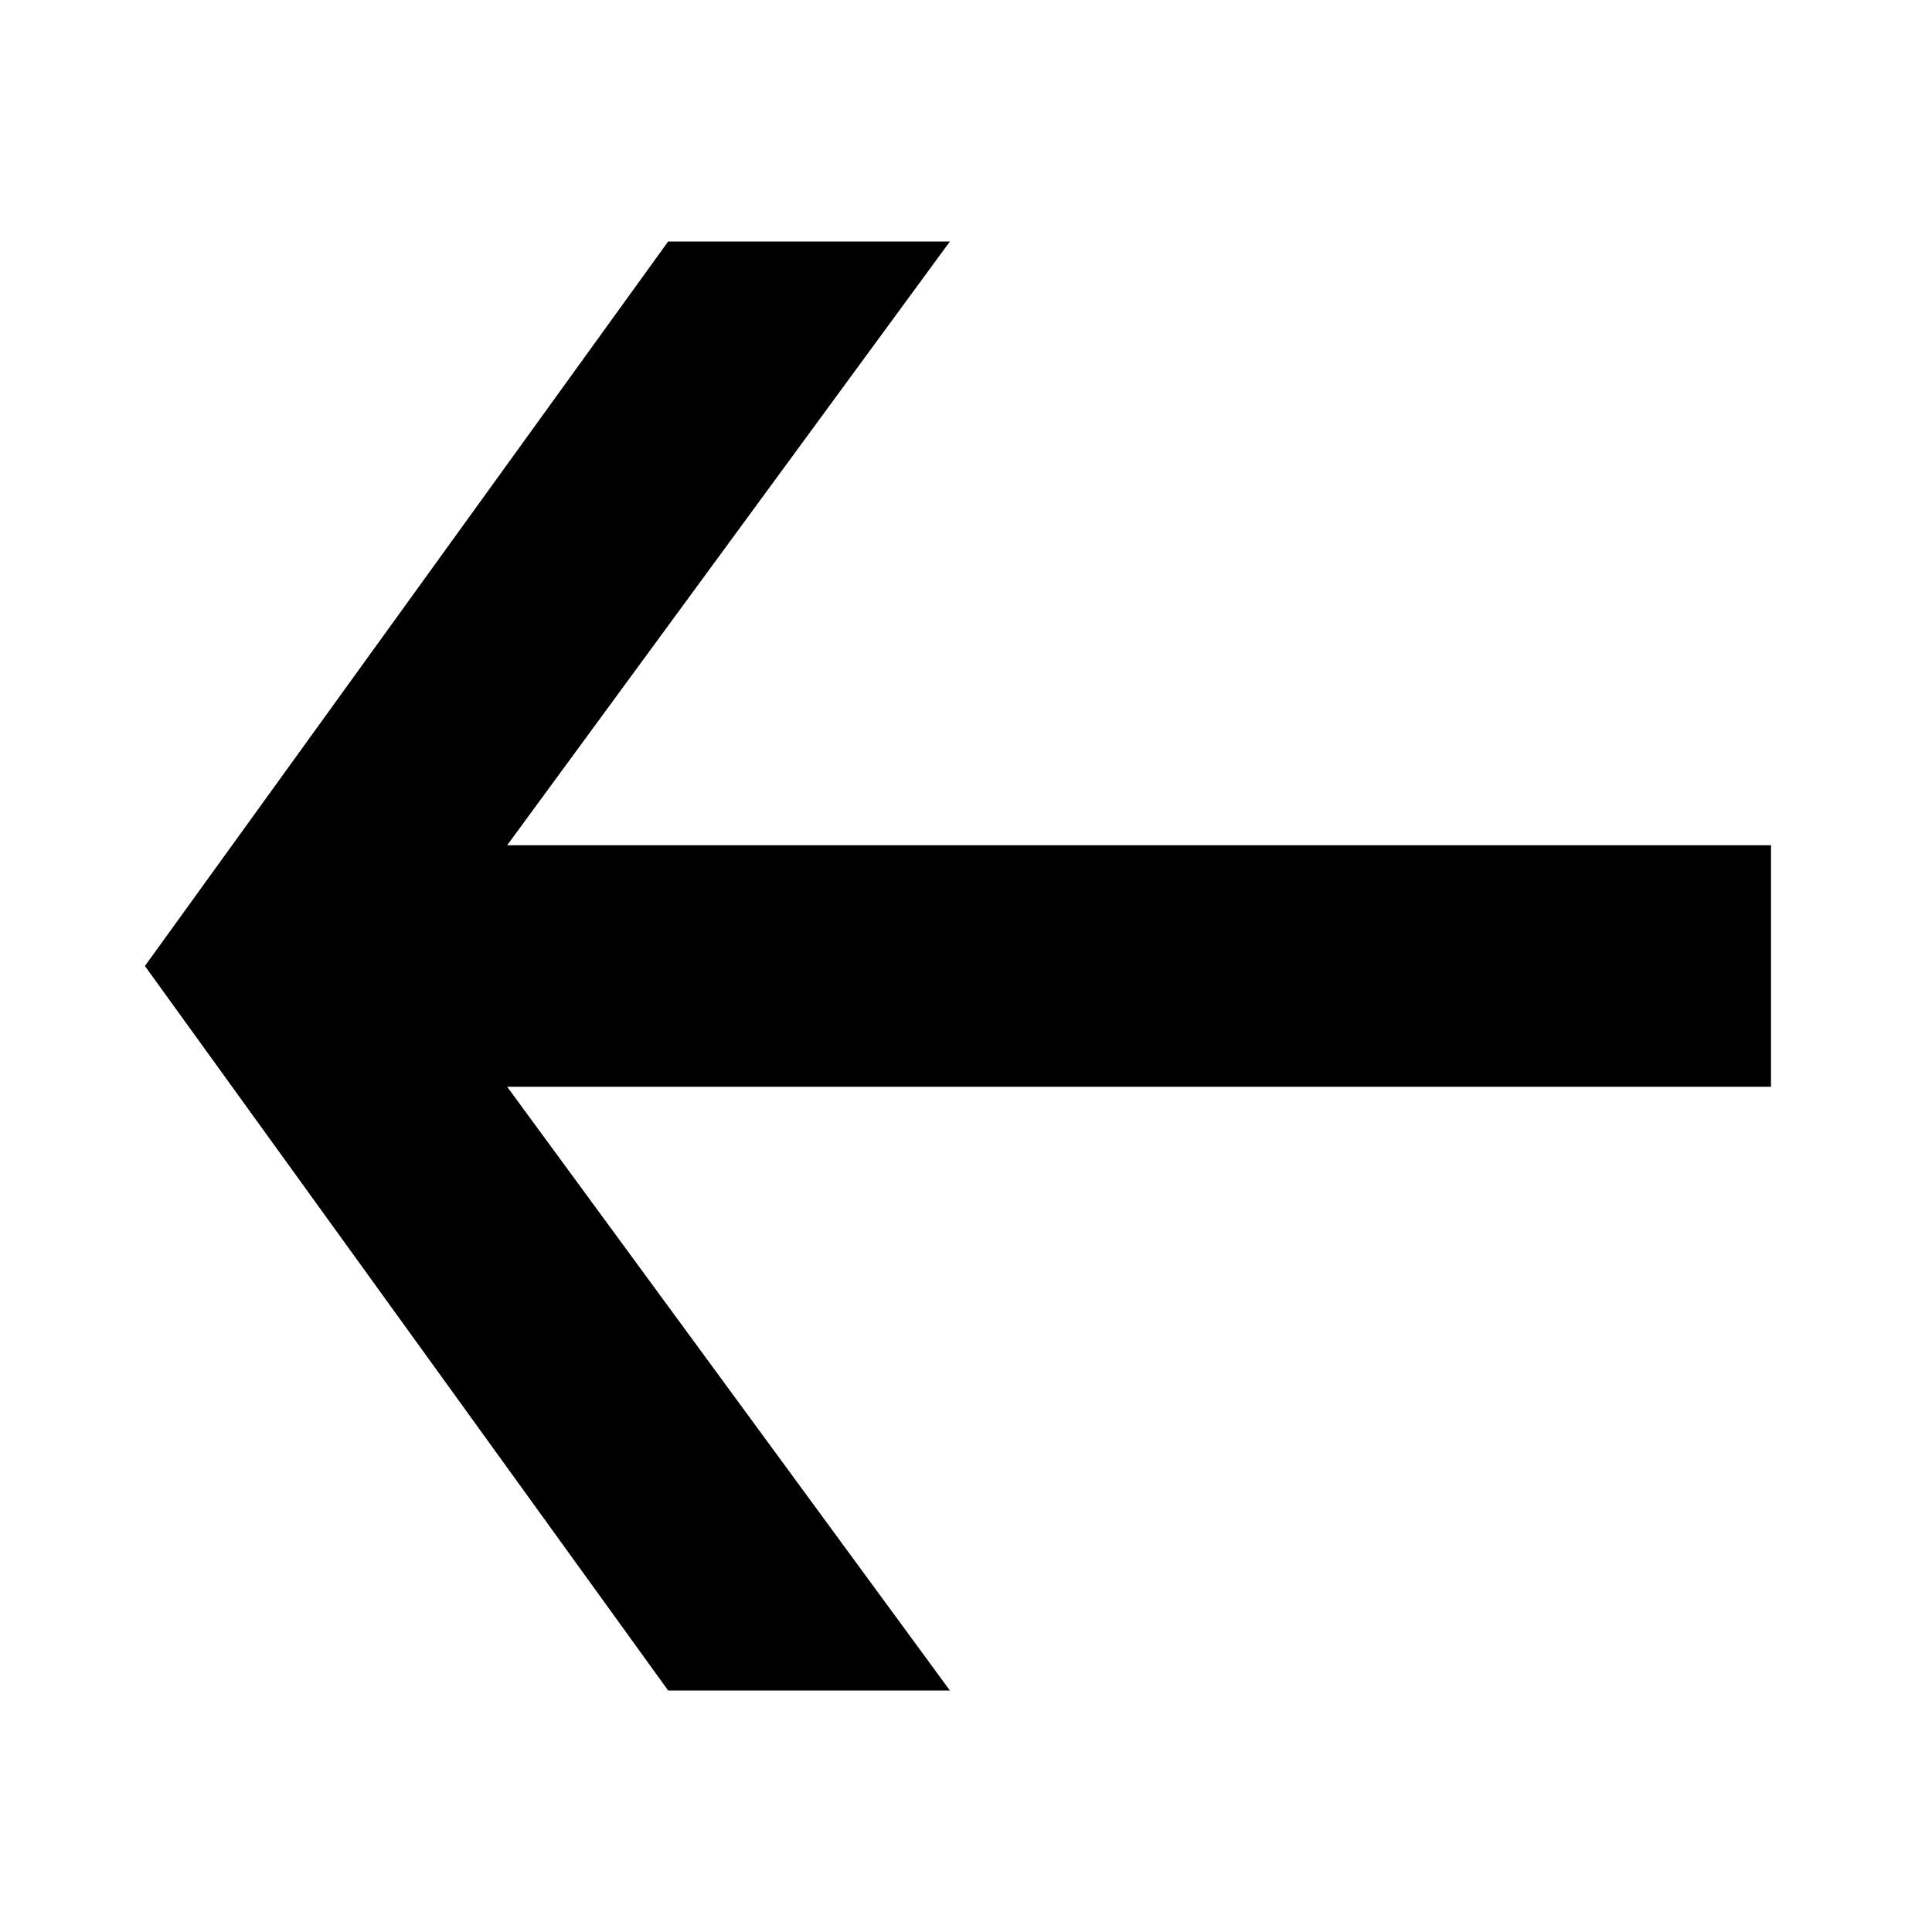
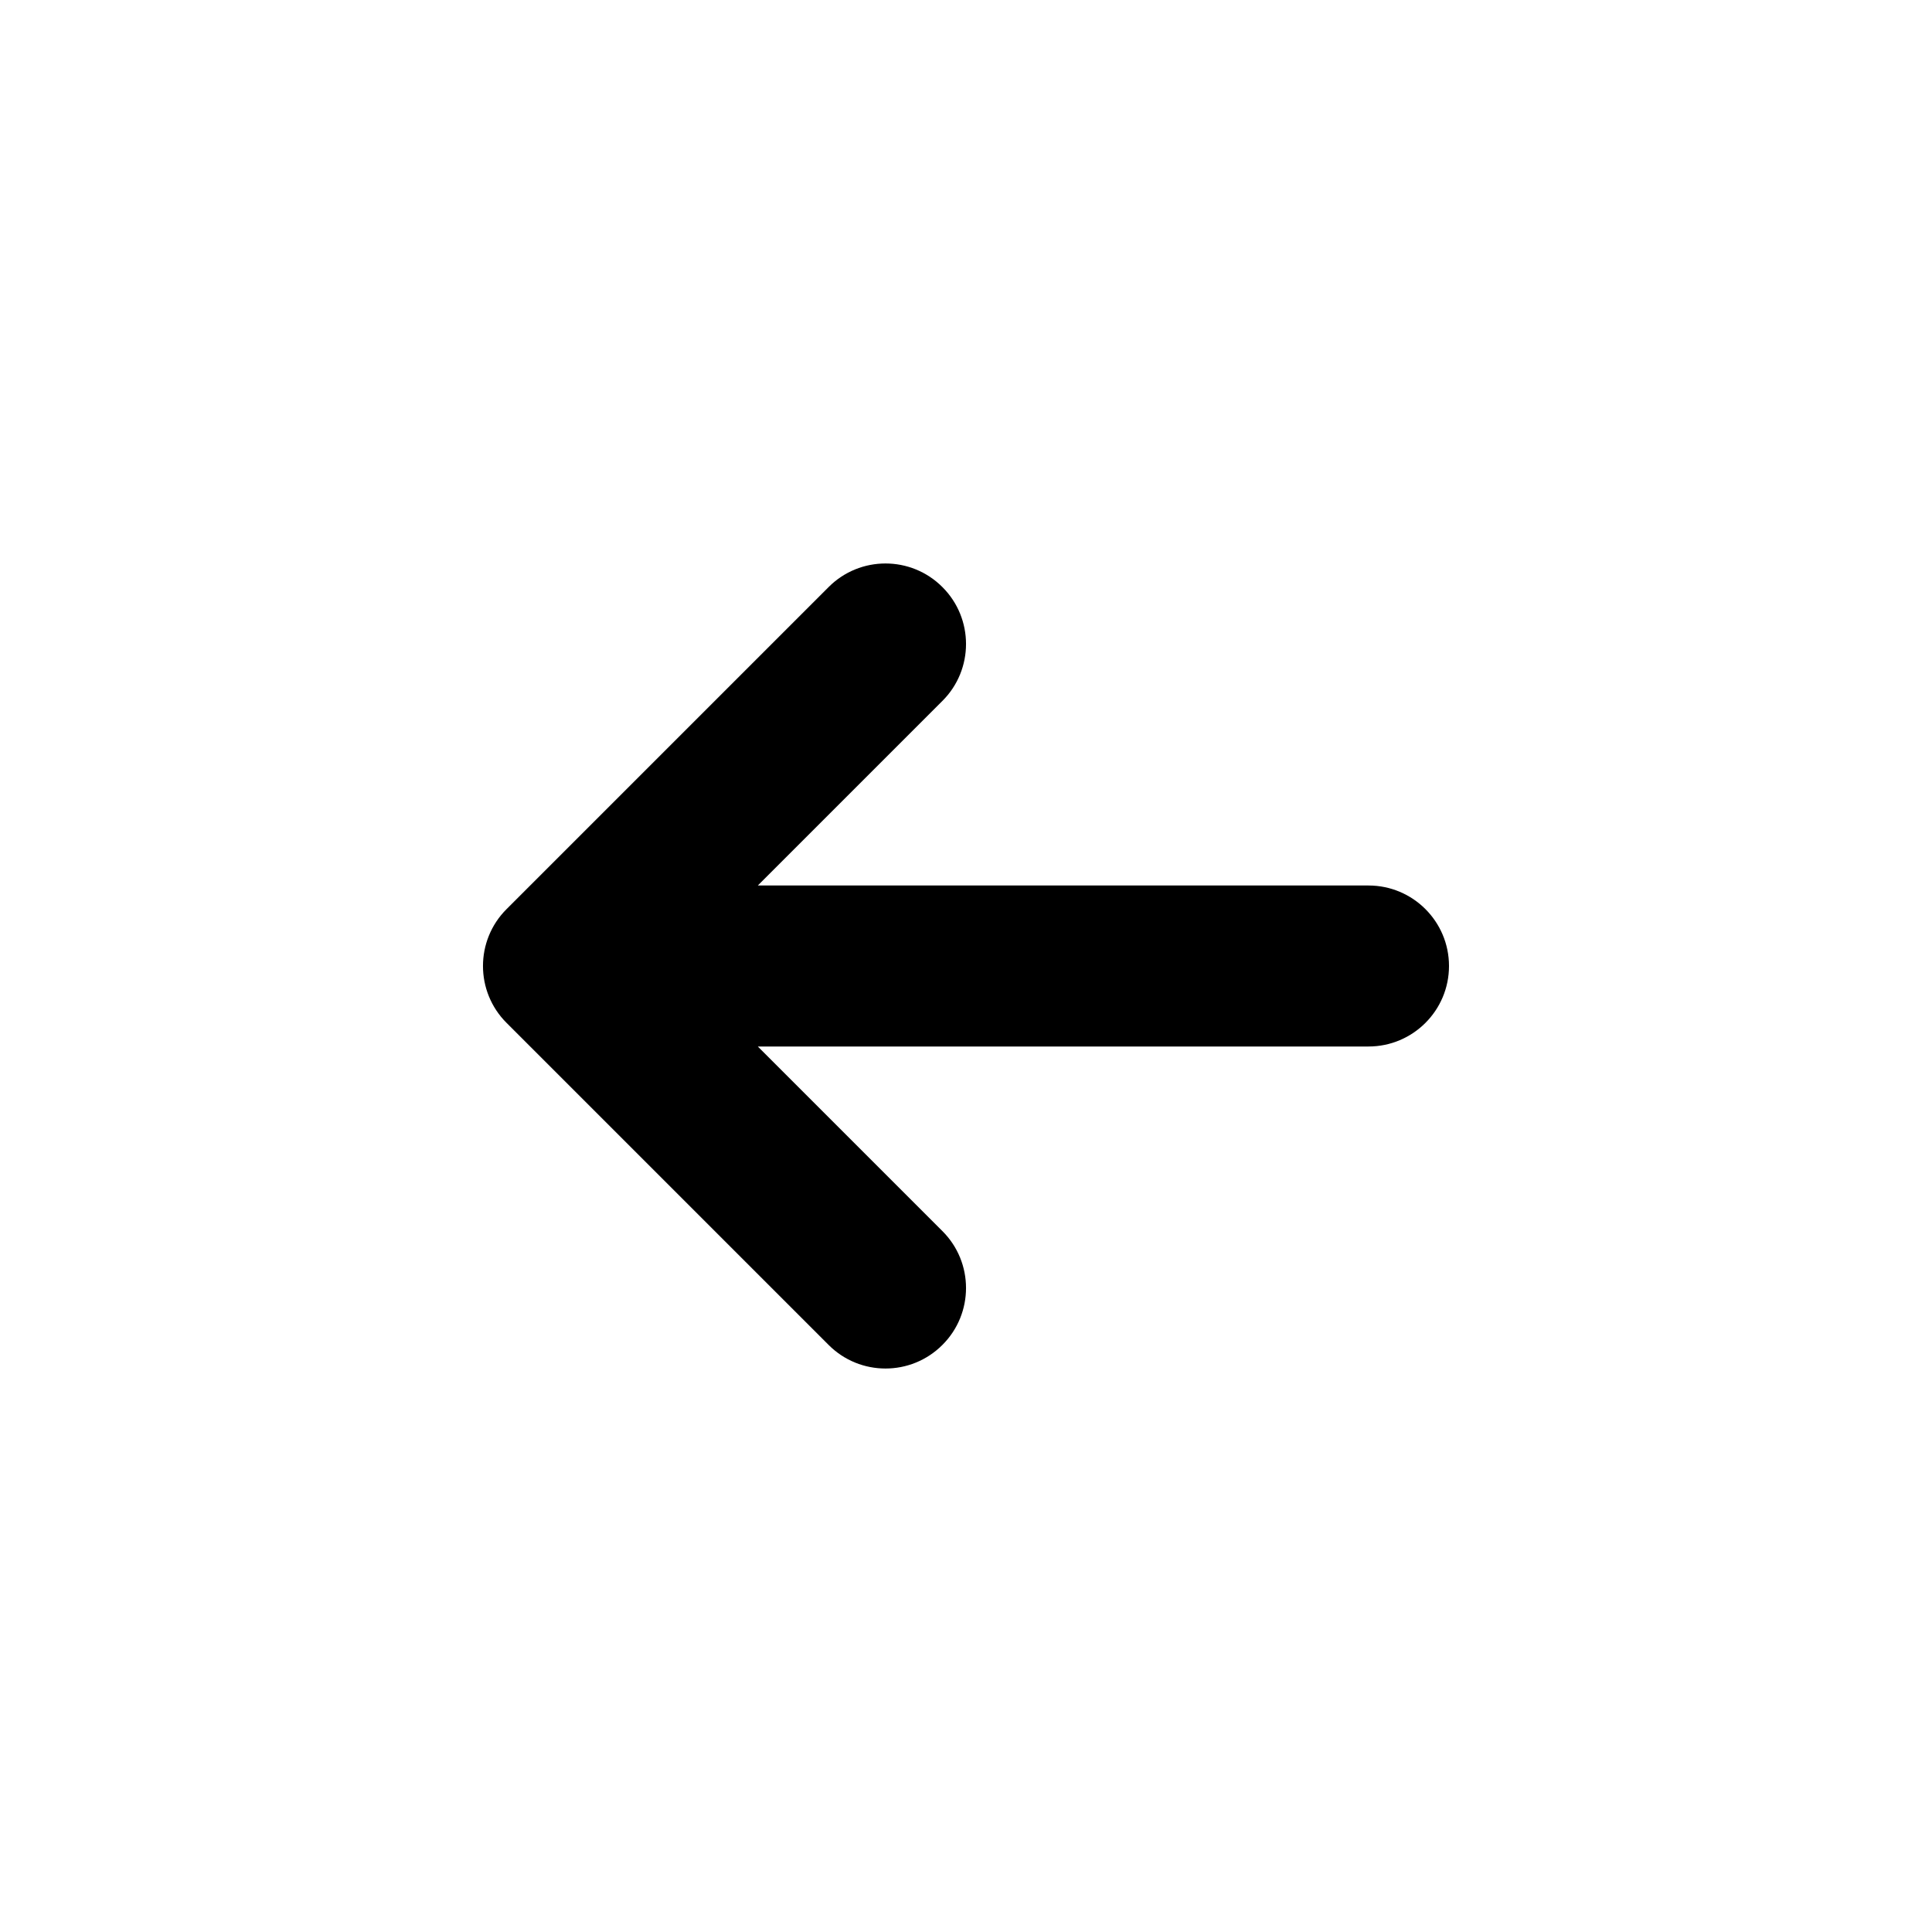
<svg viewBox="0 0 24 24">
-   <g transform="matrix(         1 0         0 1         1.800049 3       )">
-     <path fill-rule="nonzero" clip-rule="nonzero" d="M 20.2 10.5 L 4.5 10.5 L 10 18 L 6.5 18 L 0 9 L 6.5 0 L 10 0 L 4.5 7.5 L 20.2 7.5 L 20.2 10.5 Z" fill="currentColor" />
-   </g>
+   <path fill-rule="evenodd" clip-rule="evenodd" d="M6.293 11.293C5.902 11.683 5.902 12.317 6.293 12.707L10.293 16.707C10.683 17.098 11.317 17.098 11.707 16.707C12.098 16.317 12.098 15.683 11.707 15.293L9.414 13H17C17.552 13 18 12.552 18 12C18 11.448 17.552 11 17 11H9.414L11.707 8.707C12.098 8.317 12.098 7.683 11.707 7.293C11.317 6.902 10.683 6.902 10.293 7.293L6.293 11.293Z" />
</svg>
